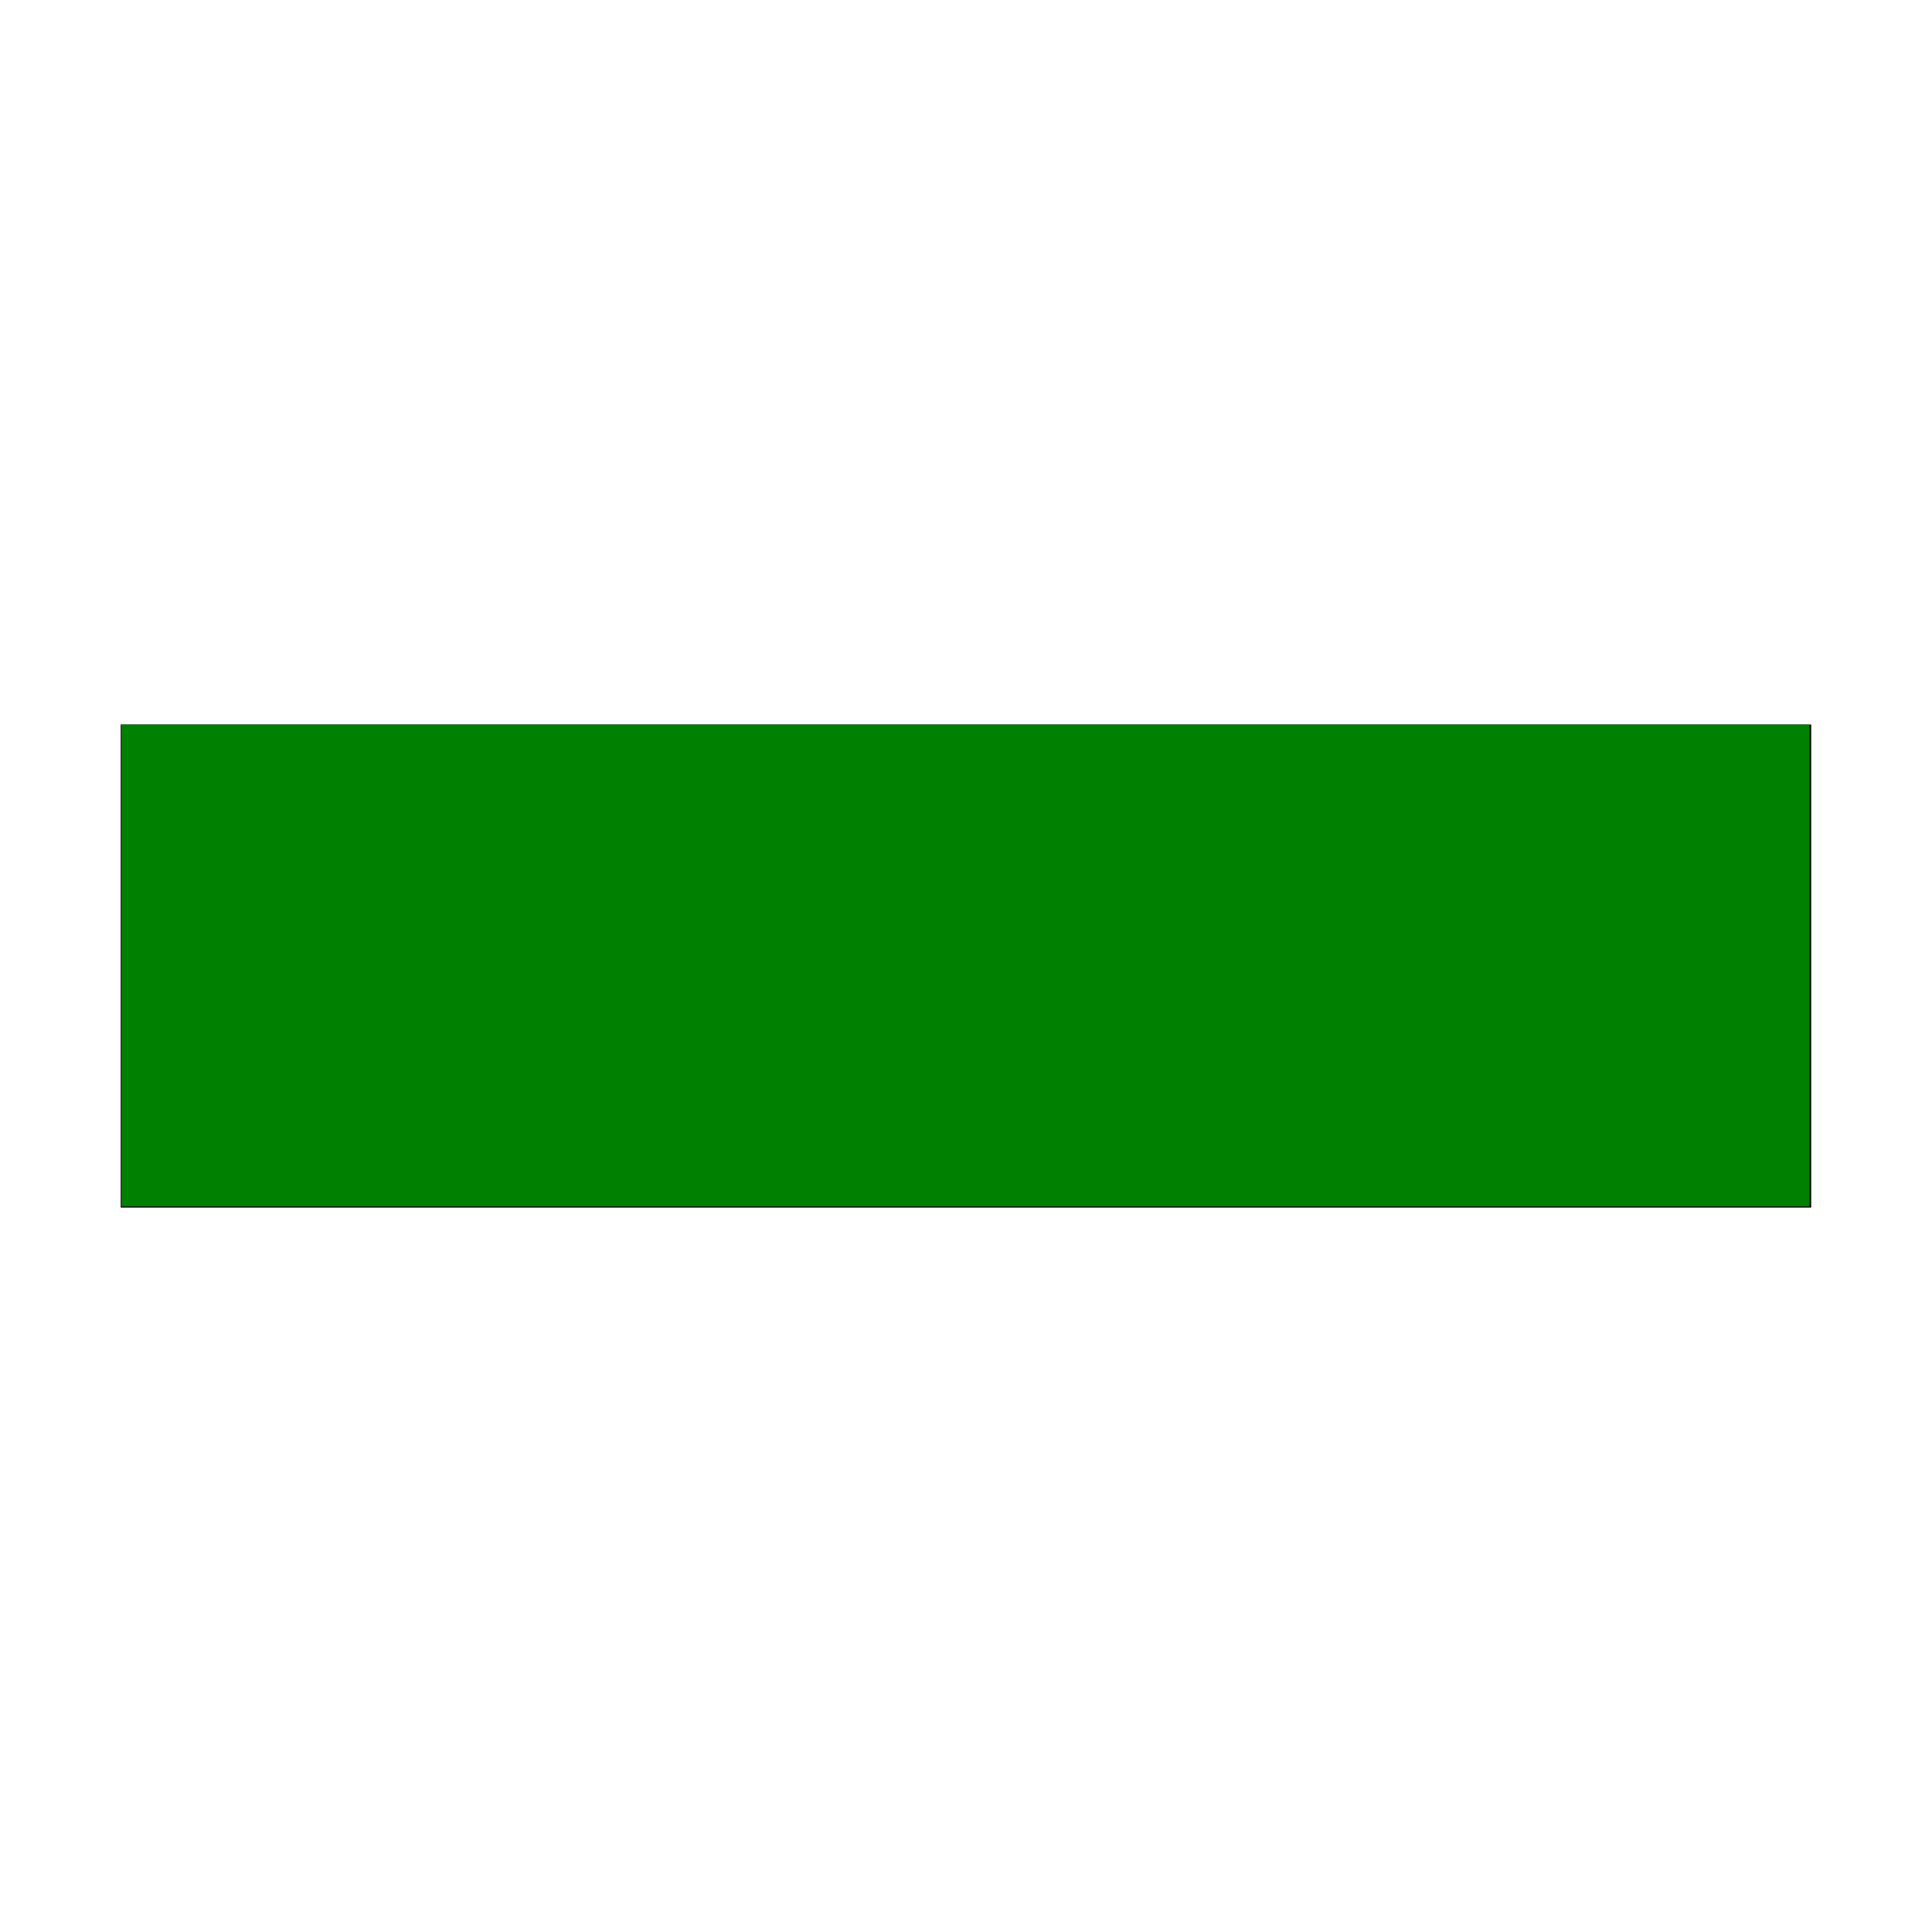
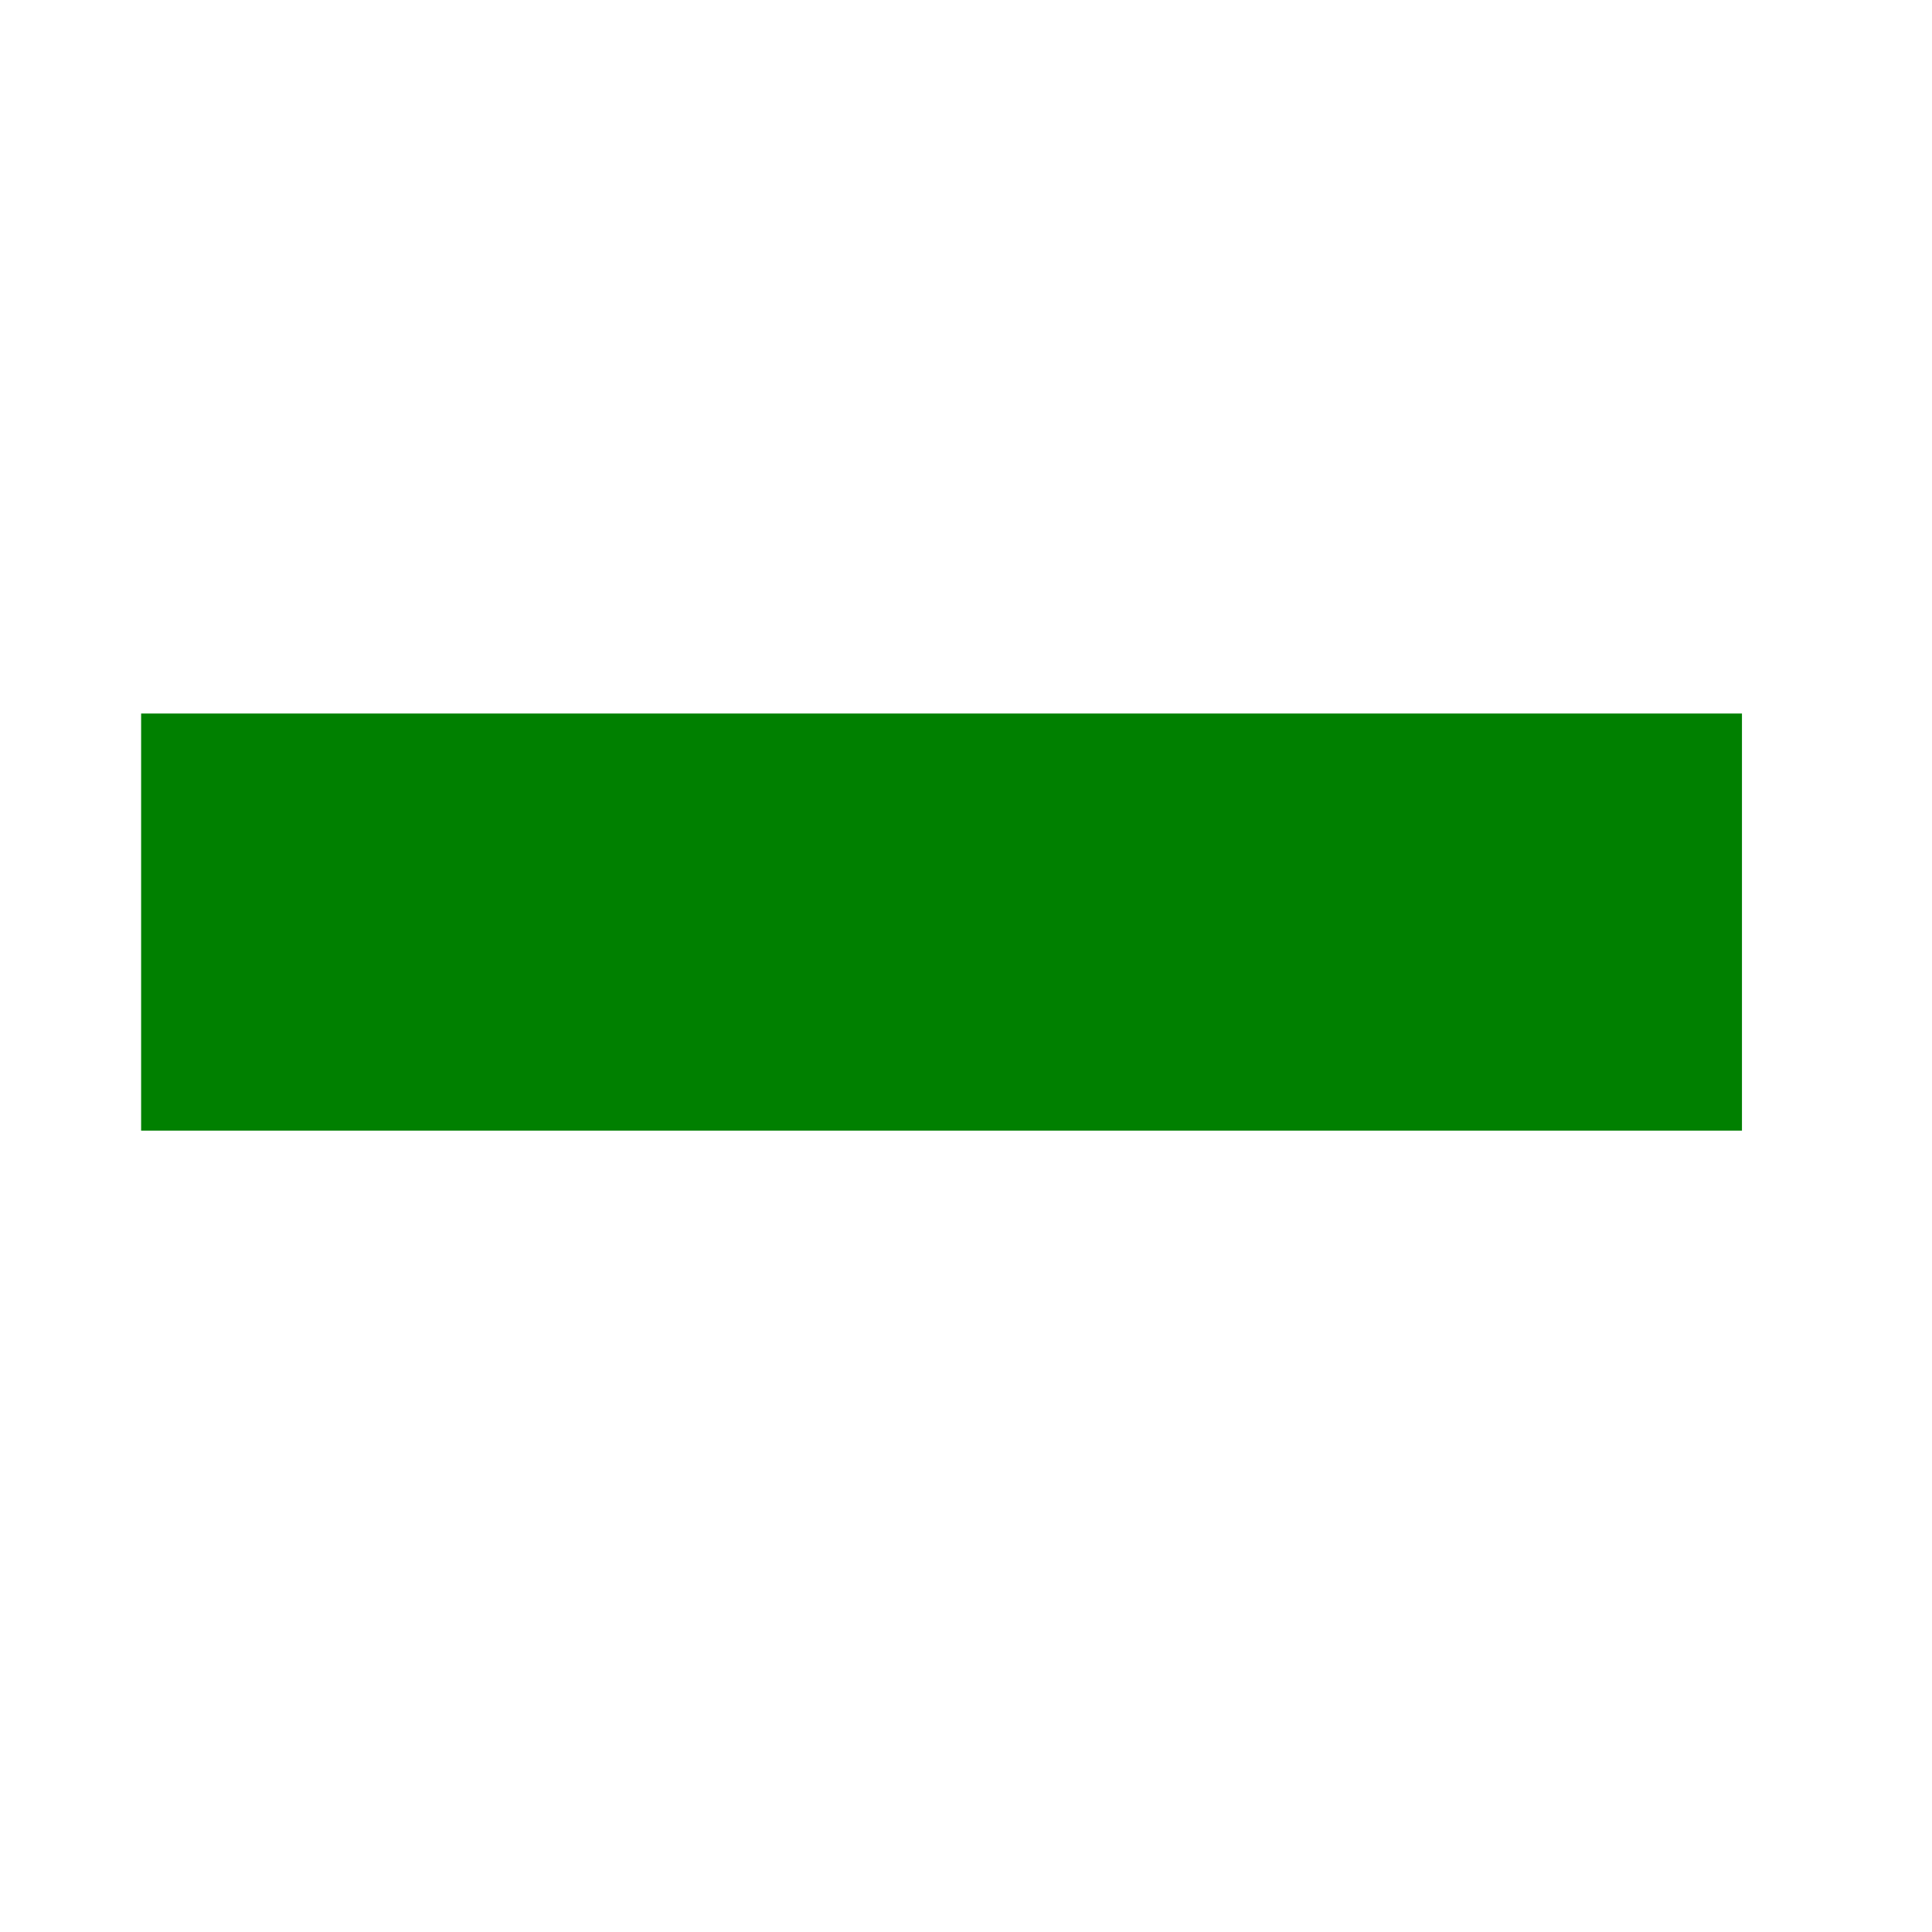
- <svg xmlns="http://www.w3.org/2000/svg" version="1.1" id="svg342" width="21.333" height="21.333" viewBox="0 0 21.333 21.333">
-   <defs id="defs346" />
-   <g id="g348">
-     <path style="fill:#000000;stroke-width:1.333" d="M 1.333,10.667 V 8 h 9.333 9.333 v 2.667 2.667 H 10.667 1.333 Z" id="path426" />
-     <path style="fill:#008000;stroke-width:0.023" d="M 1.341,10.661 V 8.001 h 9.32 9.32 v 2.66 2.66 h -9.32 -9.32 z" id="path511" />
-   </g>
+ <svg xmlns="http://www.w3.org/2000/svg" width="100%" height="100%" viewBox="0 0 22 22" version="1.1" xml:space="preserve" style="fill-rule:evenodd;clip-rule:evenodd;stroke-linejoin:round;stroke-miterlimit:2;">
+   <rect x="1.607" y="8.125" width="18.229" height="4.75" style="fill:#008000;" />
</svg>
